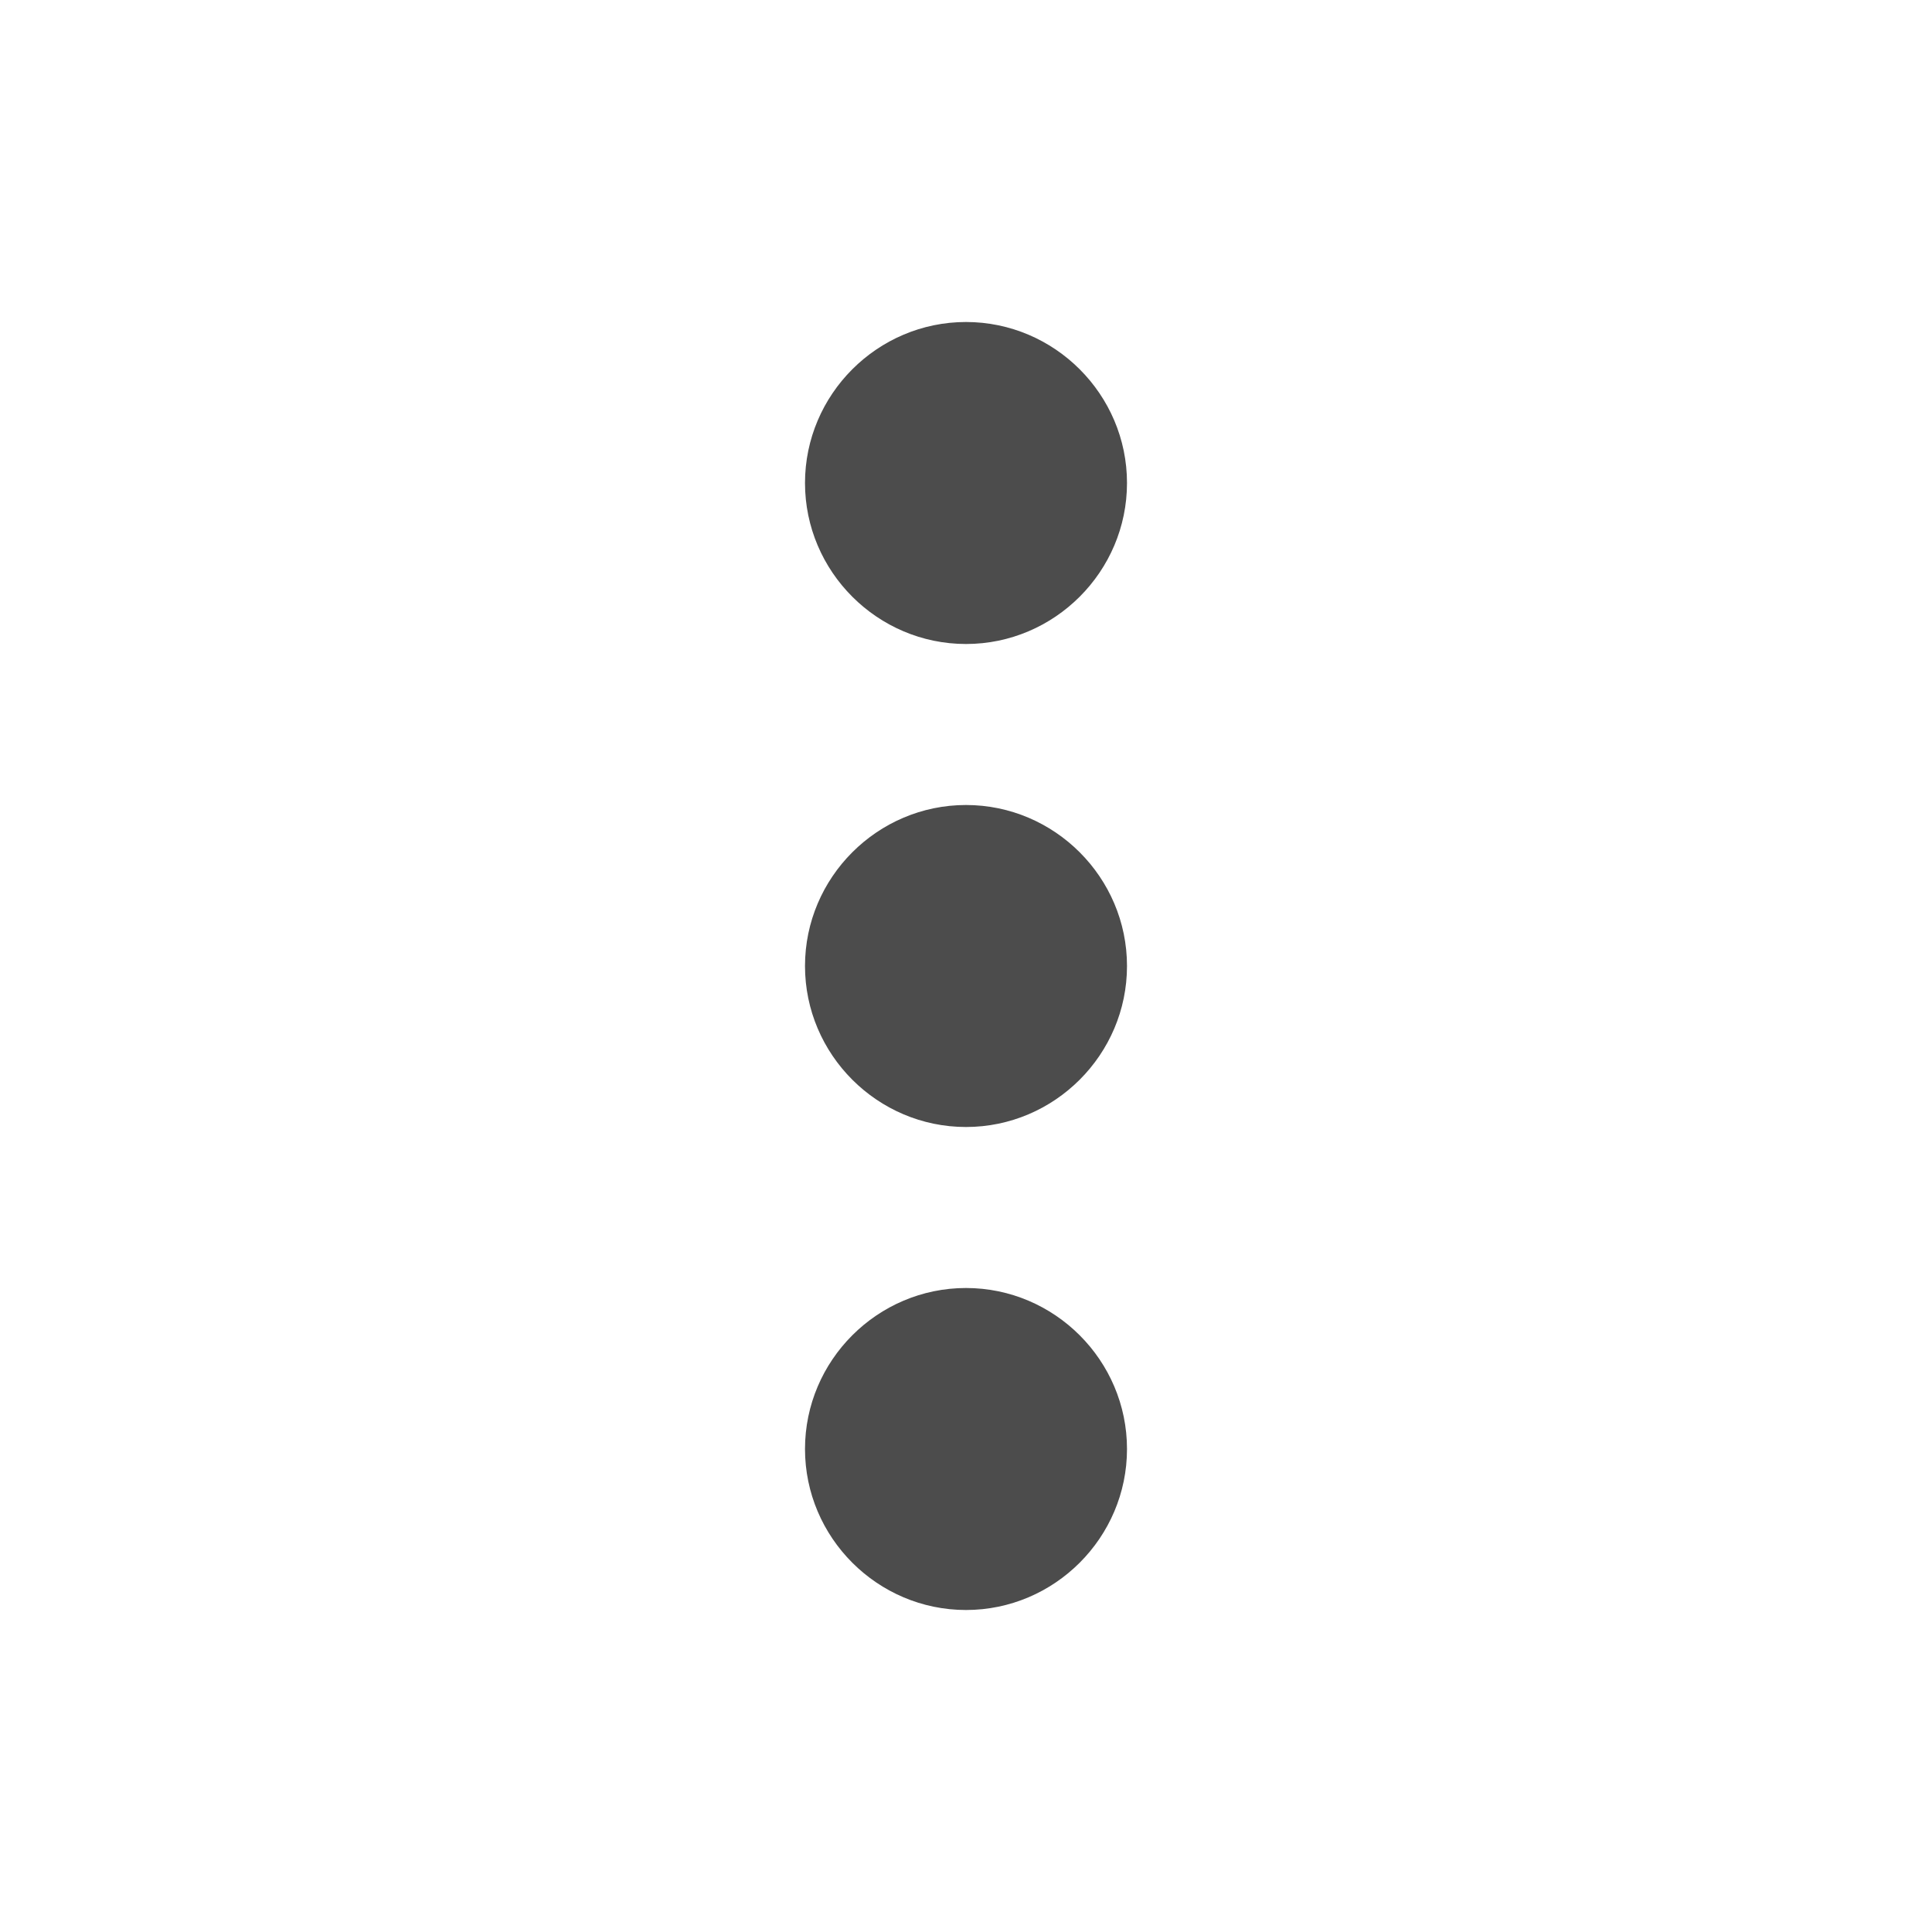
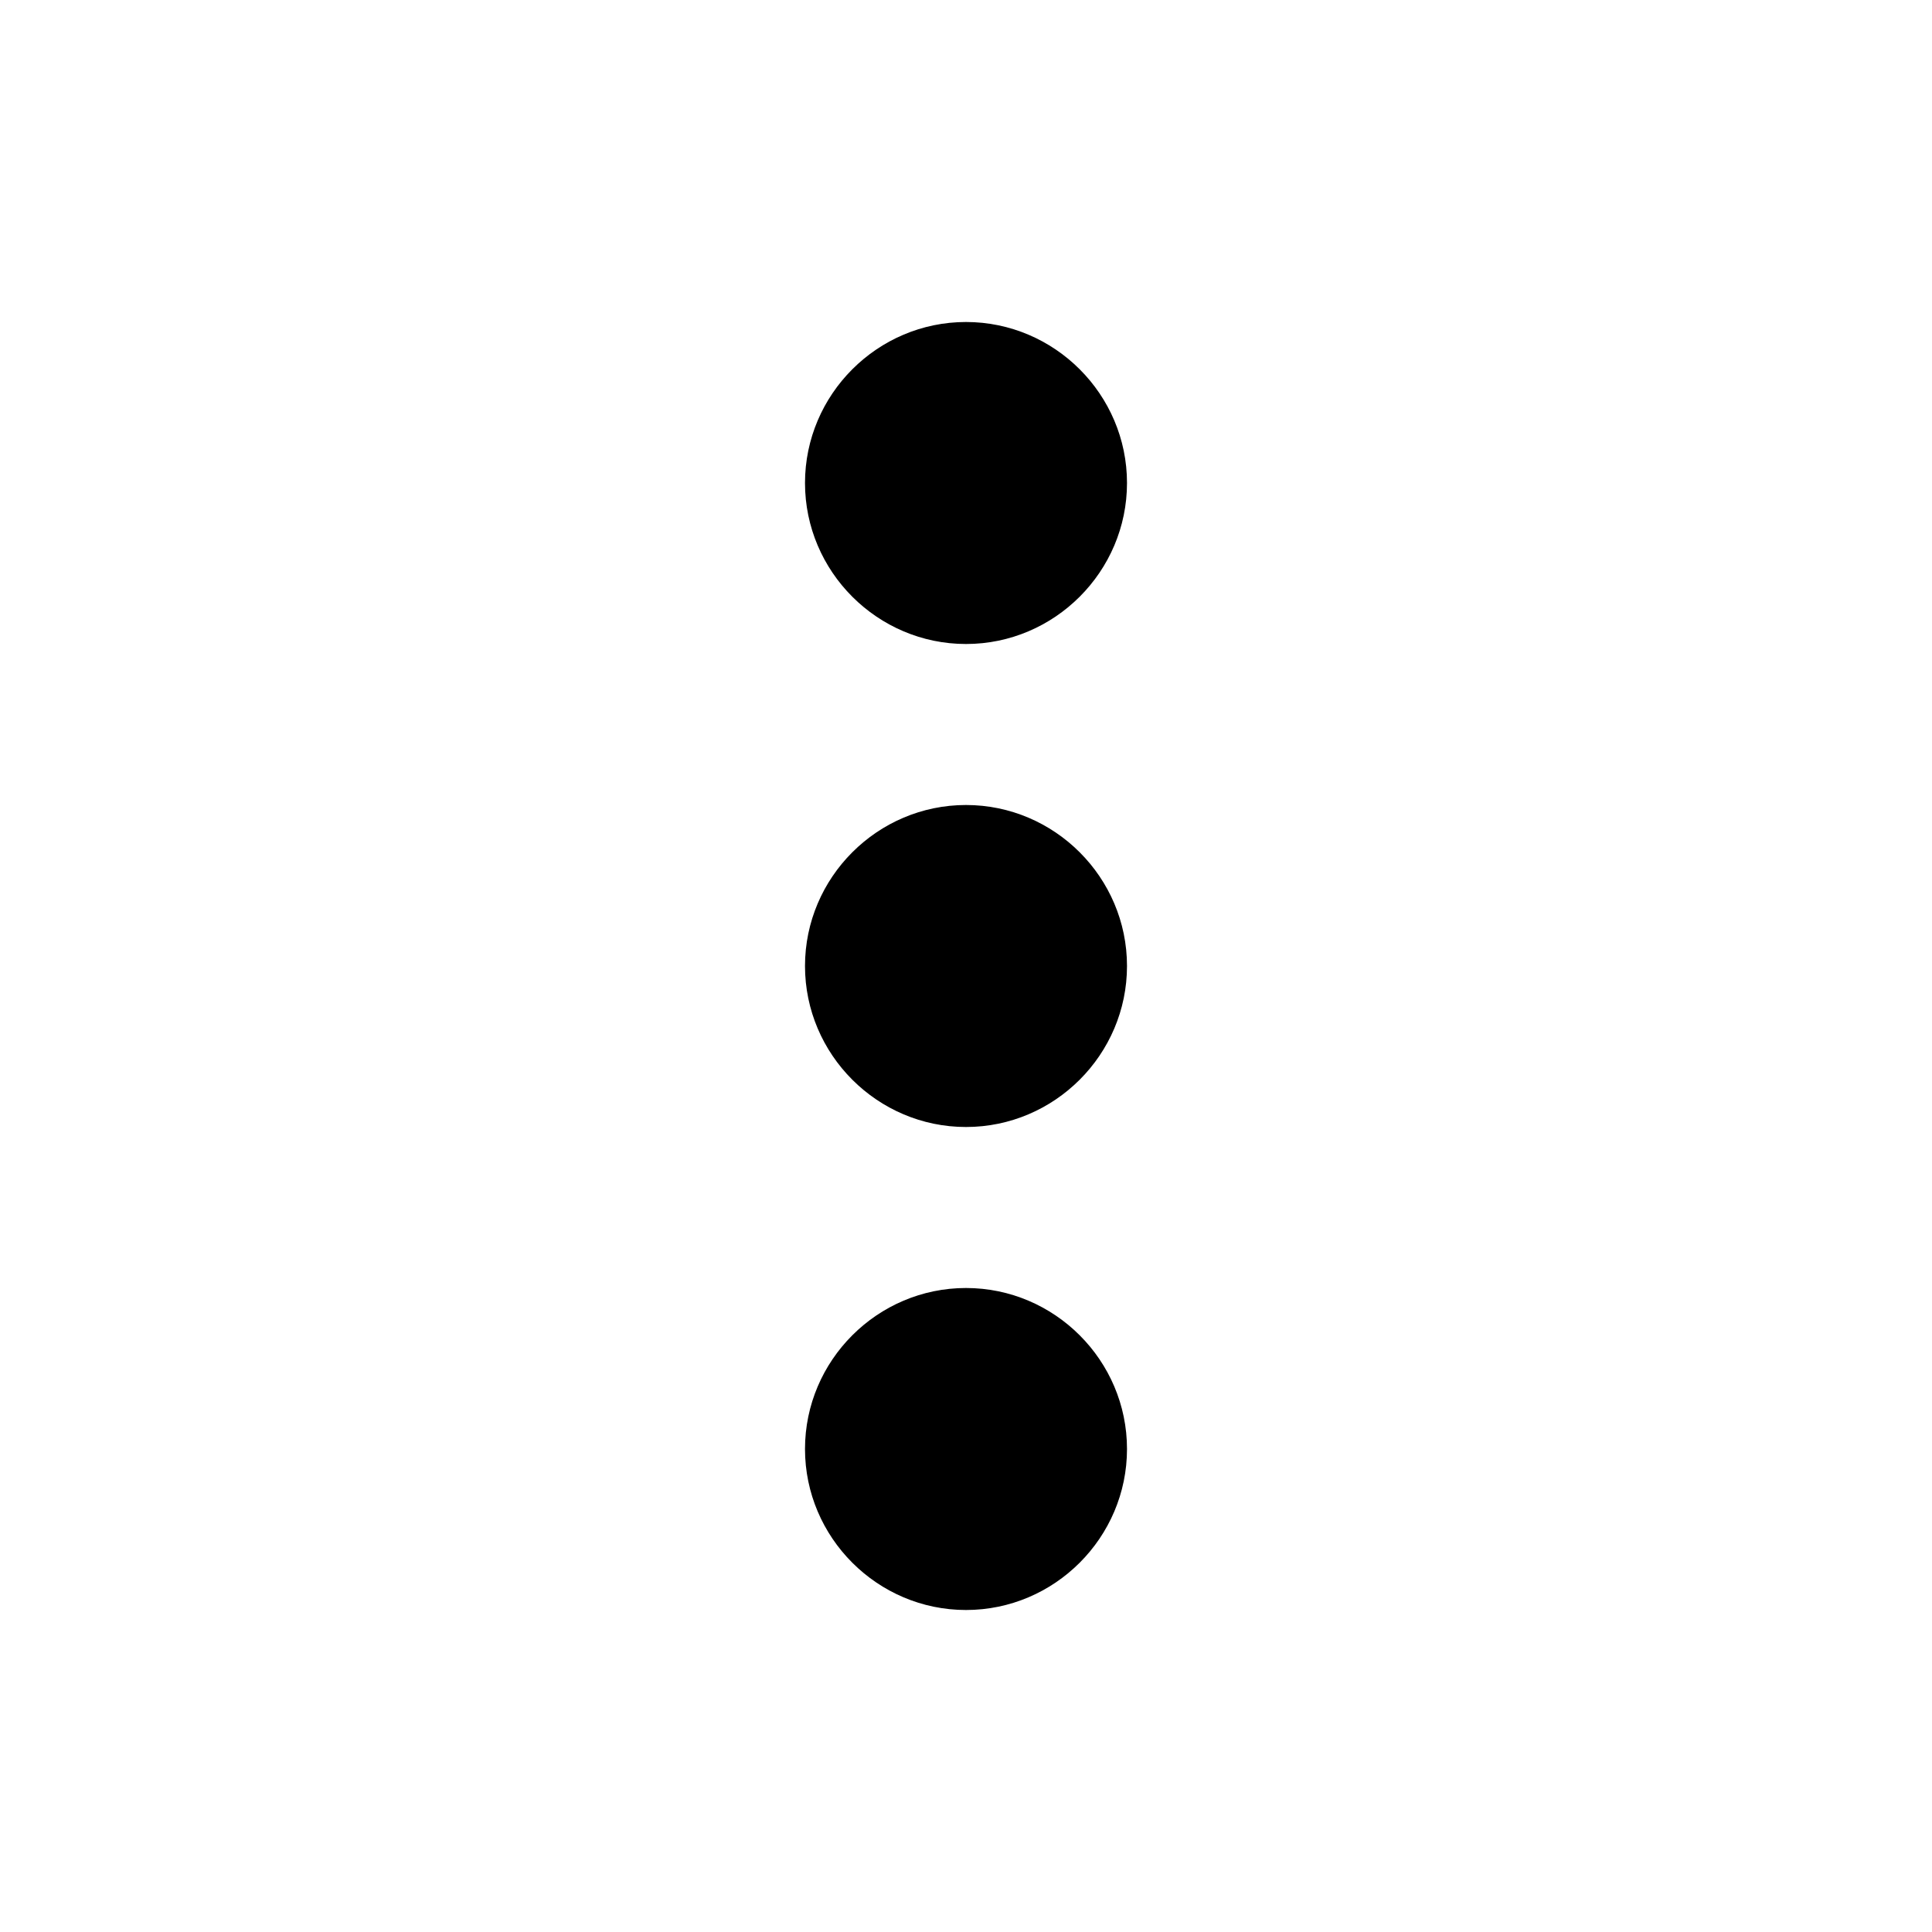
<svg xmlns="http://www.w3.org/2000/svg" width="24px" height="24px" viewBox="0 0 24 24" version="1.1">
  <g id="Icons" stroke="none" stroke-width="1" fill="none" fill-rule="evenodd">
    <g id="Icons/24/more/vertical">
      <g id="more_vert-24px">
        <polygon id="Path" points="0 0 24 0 24 24 0 24" />
-         <path d="M12,8 C13.1,8 14,7.1 14,6 C14,4.9 13.1,4 12,4 C10.9,4 10,4.9 10,6 C10,7.1 10.9,8 12,8 Z M12,10 C10.9,10 10,10.9 10,12 C10,13.1 10.9,14 12,14 C13.1,14 14,13.1 14,12 C14,10.9 13.1,10 12,10 Z M12,16 C10.9,16 10,16.9 10,18 C10,19.1 10.9,20 12,20 C13.1,20 14,19.1 14,18 C14,16.9 13.1,16 12,16 Z" id="Shape" fill="#4C4C4C" />
+         <path d="M12,8 C13.1,8 14,7.1 14,6 C14,4.9 13.1,4 12,4 C10.9,4 10,4.9 10,6 C10,7.1 10.9,8 12,8 Z M12,10 C10.9,10 10,10.9 10,12 C10,13.1 10.9,14 12,14 C13.1,14 14,13.1 14,12 C14,10.9 13.1,10 12,10 Z M12,16 C10.9,16 10,16.9 10,18 C10,19.1 10.9,20 12,20 C13.1,20 14,19.1 14,18 C14,16.9 13.1,16 12,16 Z" id="Shape" fill="currentColor" />
      </g>
    </g>
  </g>
</svg>
